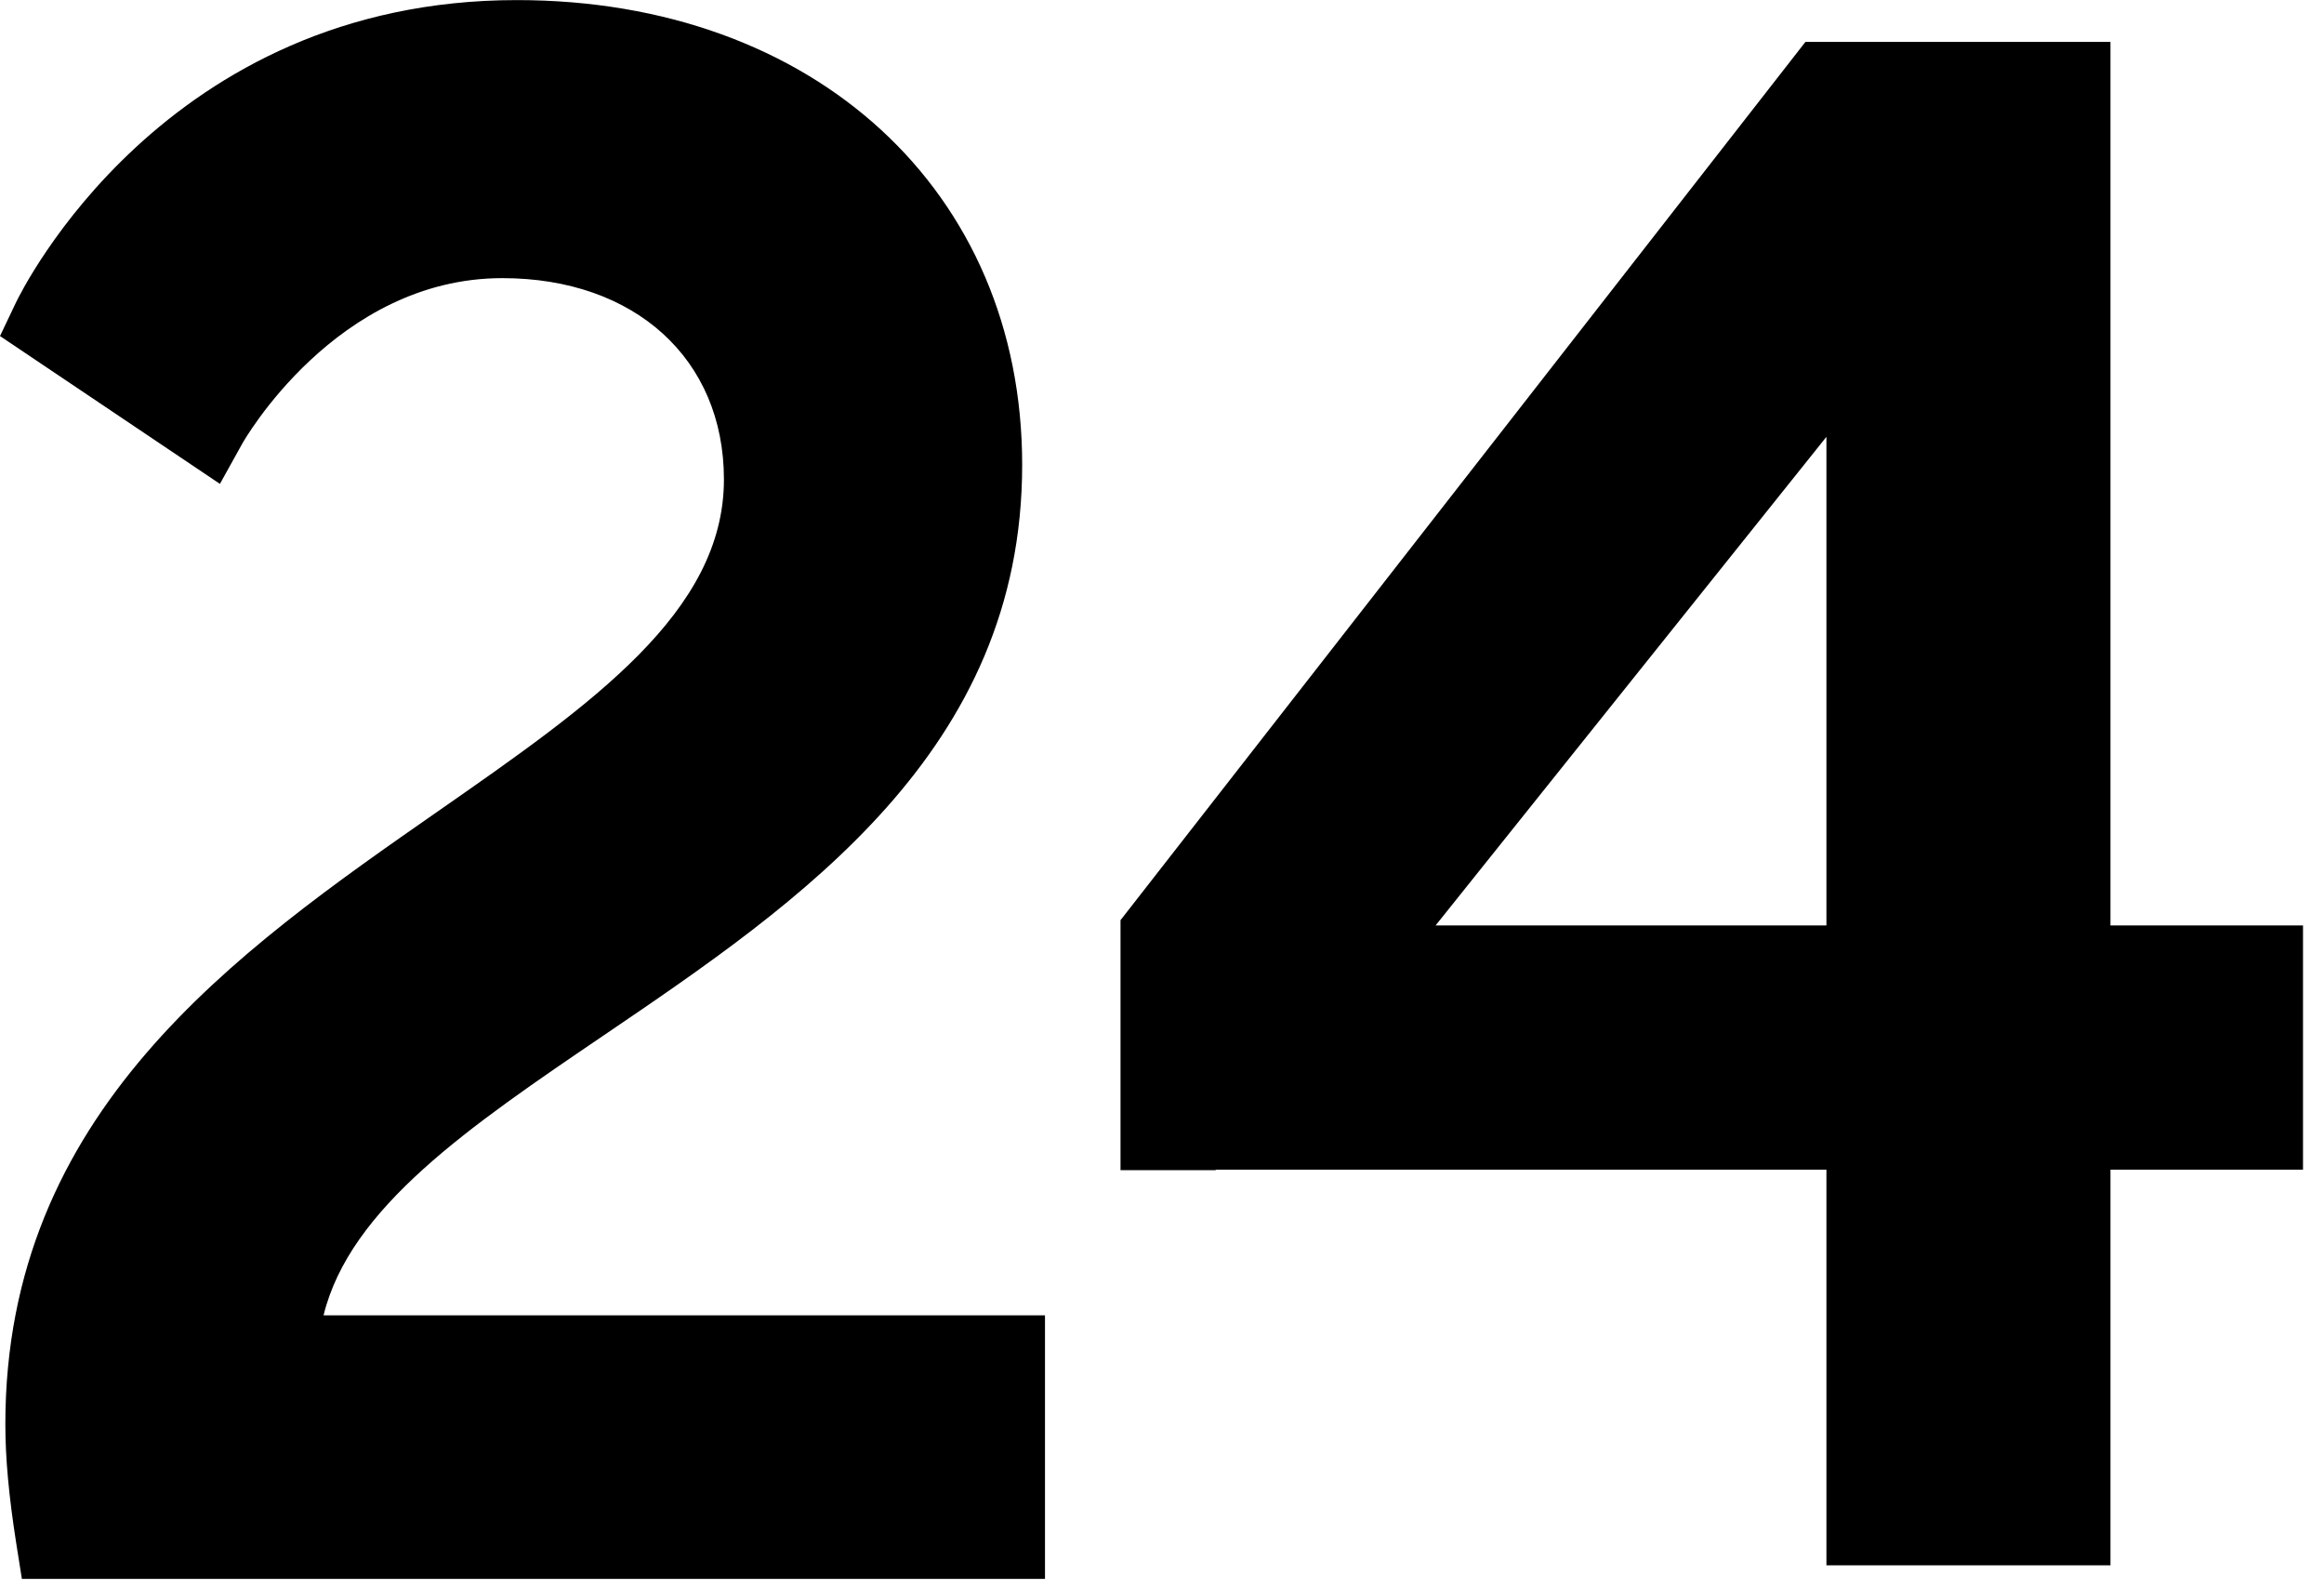
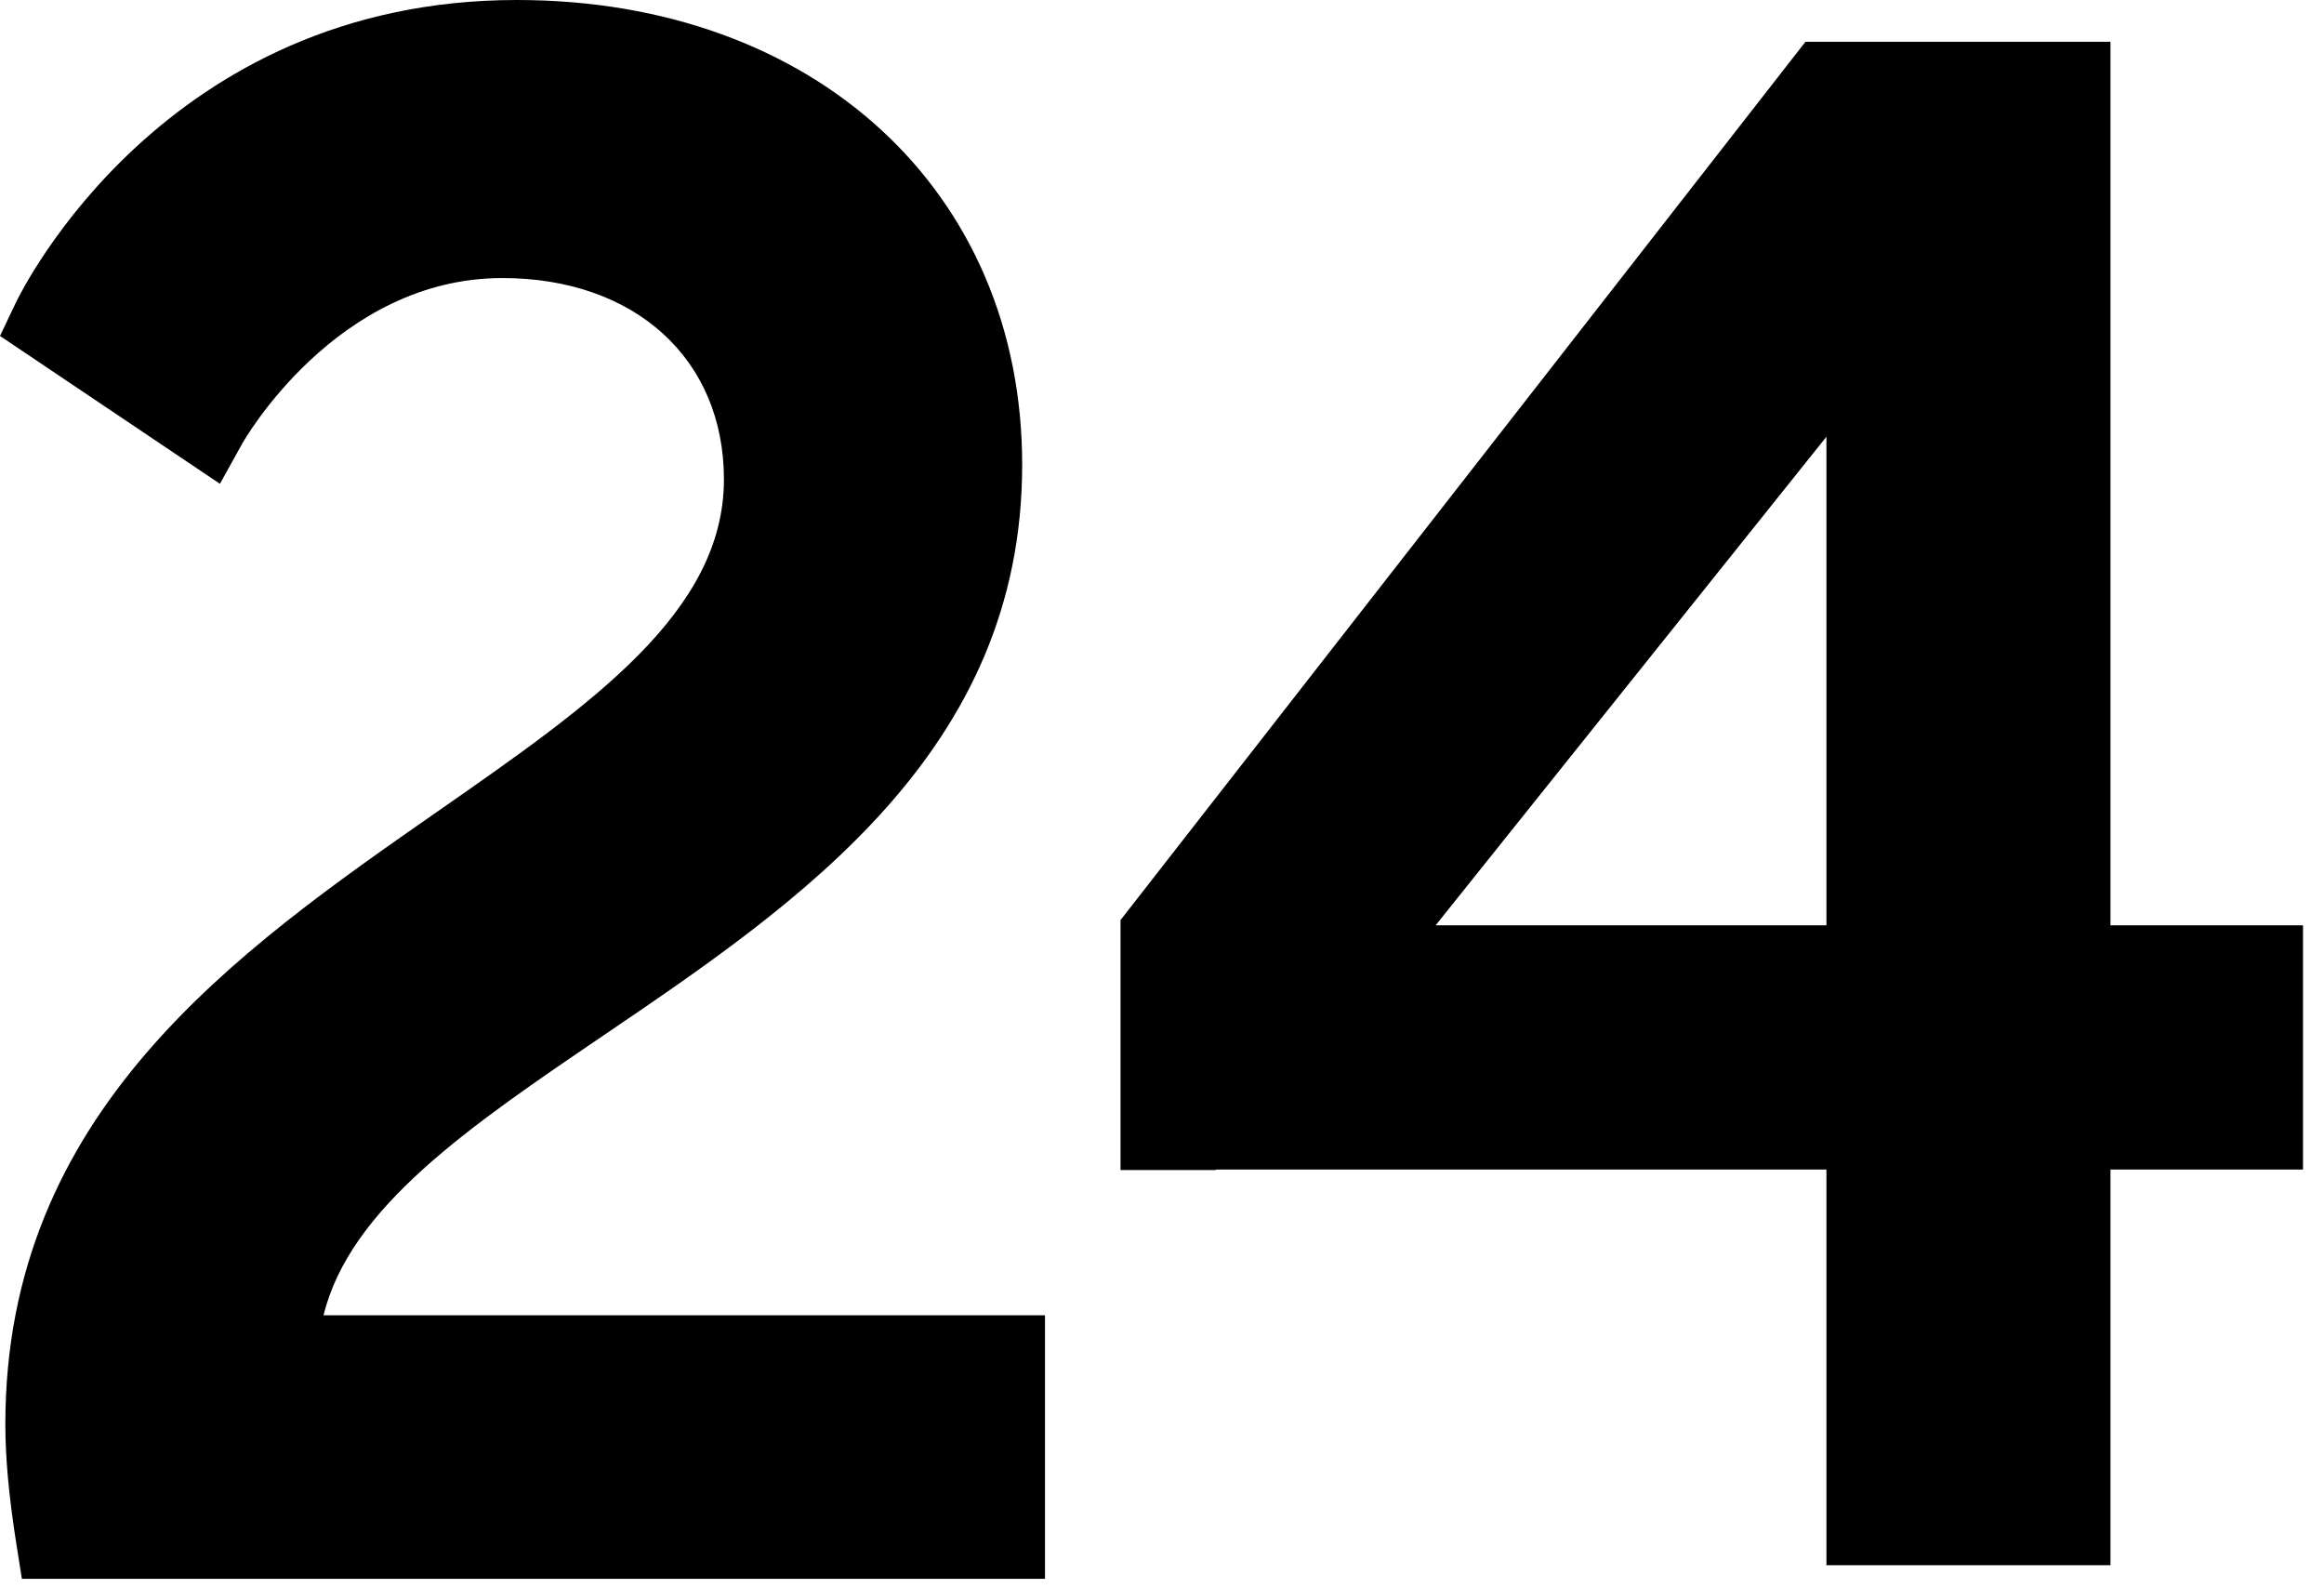
- <svg xmlns="http://www.w3.org/2000/svg" viewBox="0 0 60 41" width="58.53" height="40">
-   <g fill="#000000">
-     <path d="M15.6,26.714 C20.658,23.279 26.39,19.387 26.39,11.996 C26.39,4.933 21.025,0 13.344,0 C4.237,0 0.557,7.502 0.405,7.821 L0,8.672 L5.678,12.488 L6.253,11.452 C6.276,11.409 8.673,7.177 12.969,7.177 C16.391,7.177 18.69,9.265 18.69,12.373 C18.69,15.797 15.276,18.174 11.324,20.927 C6.081,24.578 0.138,28.717 0.138,36.76 C0.138,37.637 0.228,38.613 0.419,39.833 L0.565,40.753 L26.979,40.753 L26.979,33.95 L8.353,33.95 C9.035,31.173 12.106,29.086 15.6,26.714" />
-     <path d="M47.154,23.885 L37.064,23.885 L47.154,11.273 L47.154,23.885 Z M54.487,23.885 L54.487,1.079 L46.612,1.079 L28.931,23.747 L28.929,23.747 L28.929,30.202 L31.388,30.202 L31.388,30.189 L47.154,30.189 L47.154,40.402 L54.487,40.402 L54.487,30.189 L59.458,30.189 L59.458,23.885 L54.487,23.885 Z" />
-   </g>
+ <svg xmlns="http://www.w3.org/2000/svg" width="60" viewBox="0 0 60 41">
+   <path d="M15.6,26.714 C20.658,23.279 26.39,19.387 26.39,11.996 C26.39,4.933 21.025,0 13.344,0 C4.237,0 0.557,7.502 0.405,7.821 L0,8.672 L5.678,12.488 L6.253,11.452 C6.276,11.409 8.673,7.177 12.969,7.177 C16.391,7.177 18.69,9.265 18.69,12.373 C18.69,15.797 15.276,18.174 11.324,20.927 C6.081,24.578 0.138,28.717 0.138,36.76 C0.138,37.637 0.228,38.613 0.419,39.833 L0.565,40.753 L26.979,40.753 L26.979,33.95 L8.353,33.95 C9.035,31.173 12.106,29.086 15.6,26.714" />
+   <path d="M47.154,23.885 L37.064,23.885 L47.154,11.273 L47.154,23.885 Z M54.487,23.885 L54.487,1.079 L46.612,1.079 L28.931,23.747 L28.929,23.747 L28.929,30.202 L31.388,30.202 L31.388,30.189 L47.154,30.189 L47.154,40.402 L54.487,40.402 L54.487,30.189 L59.458,30.189 L59.458,23.885 L54.487,23.885 Z" />
</svg>
